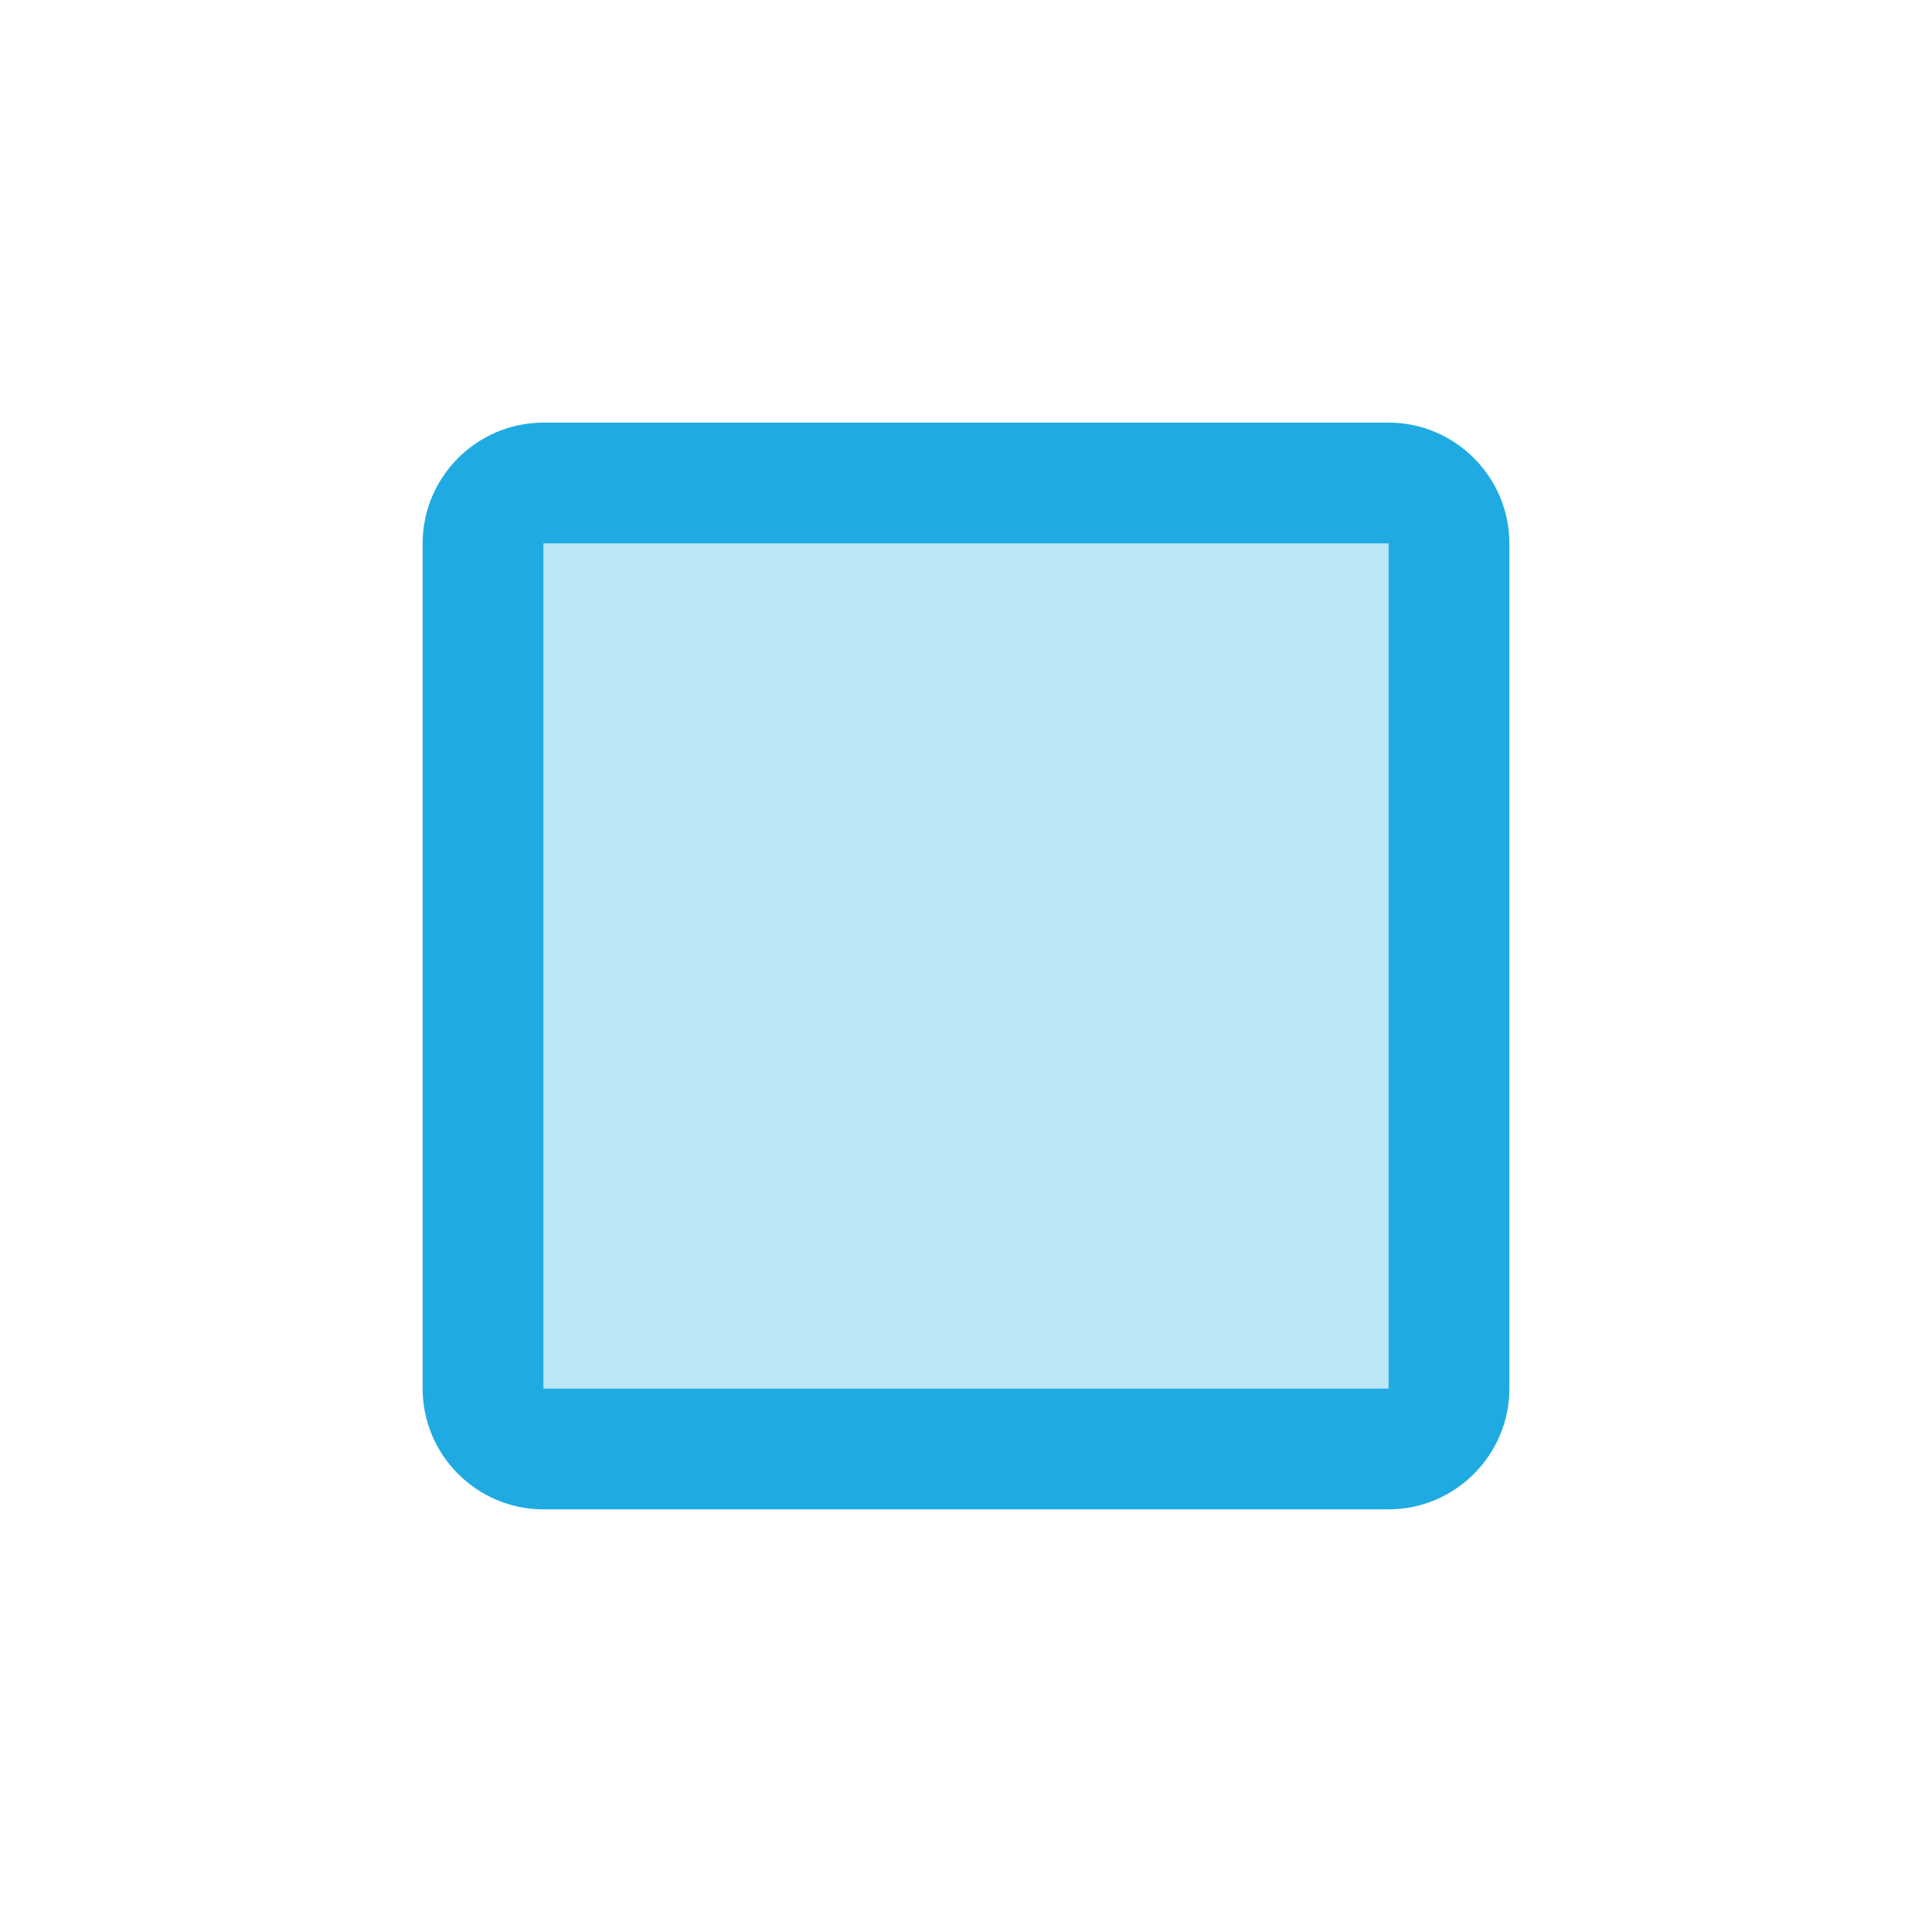
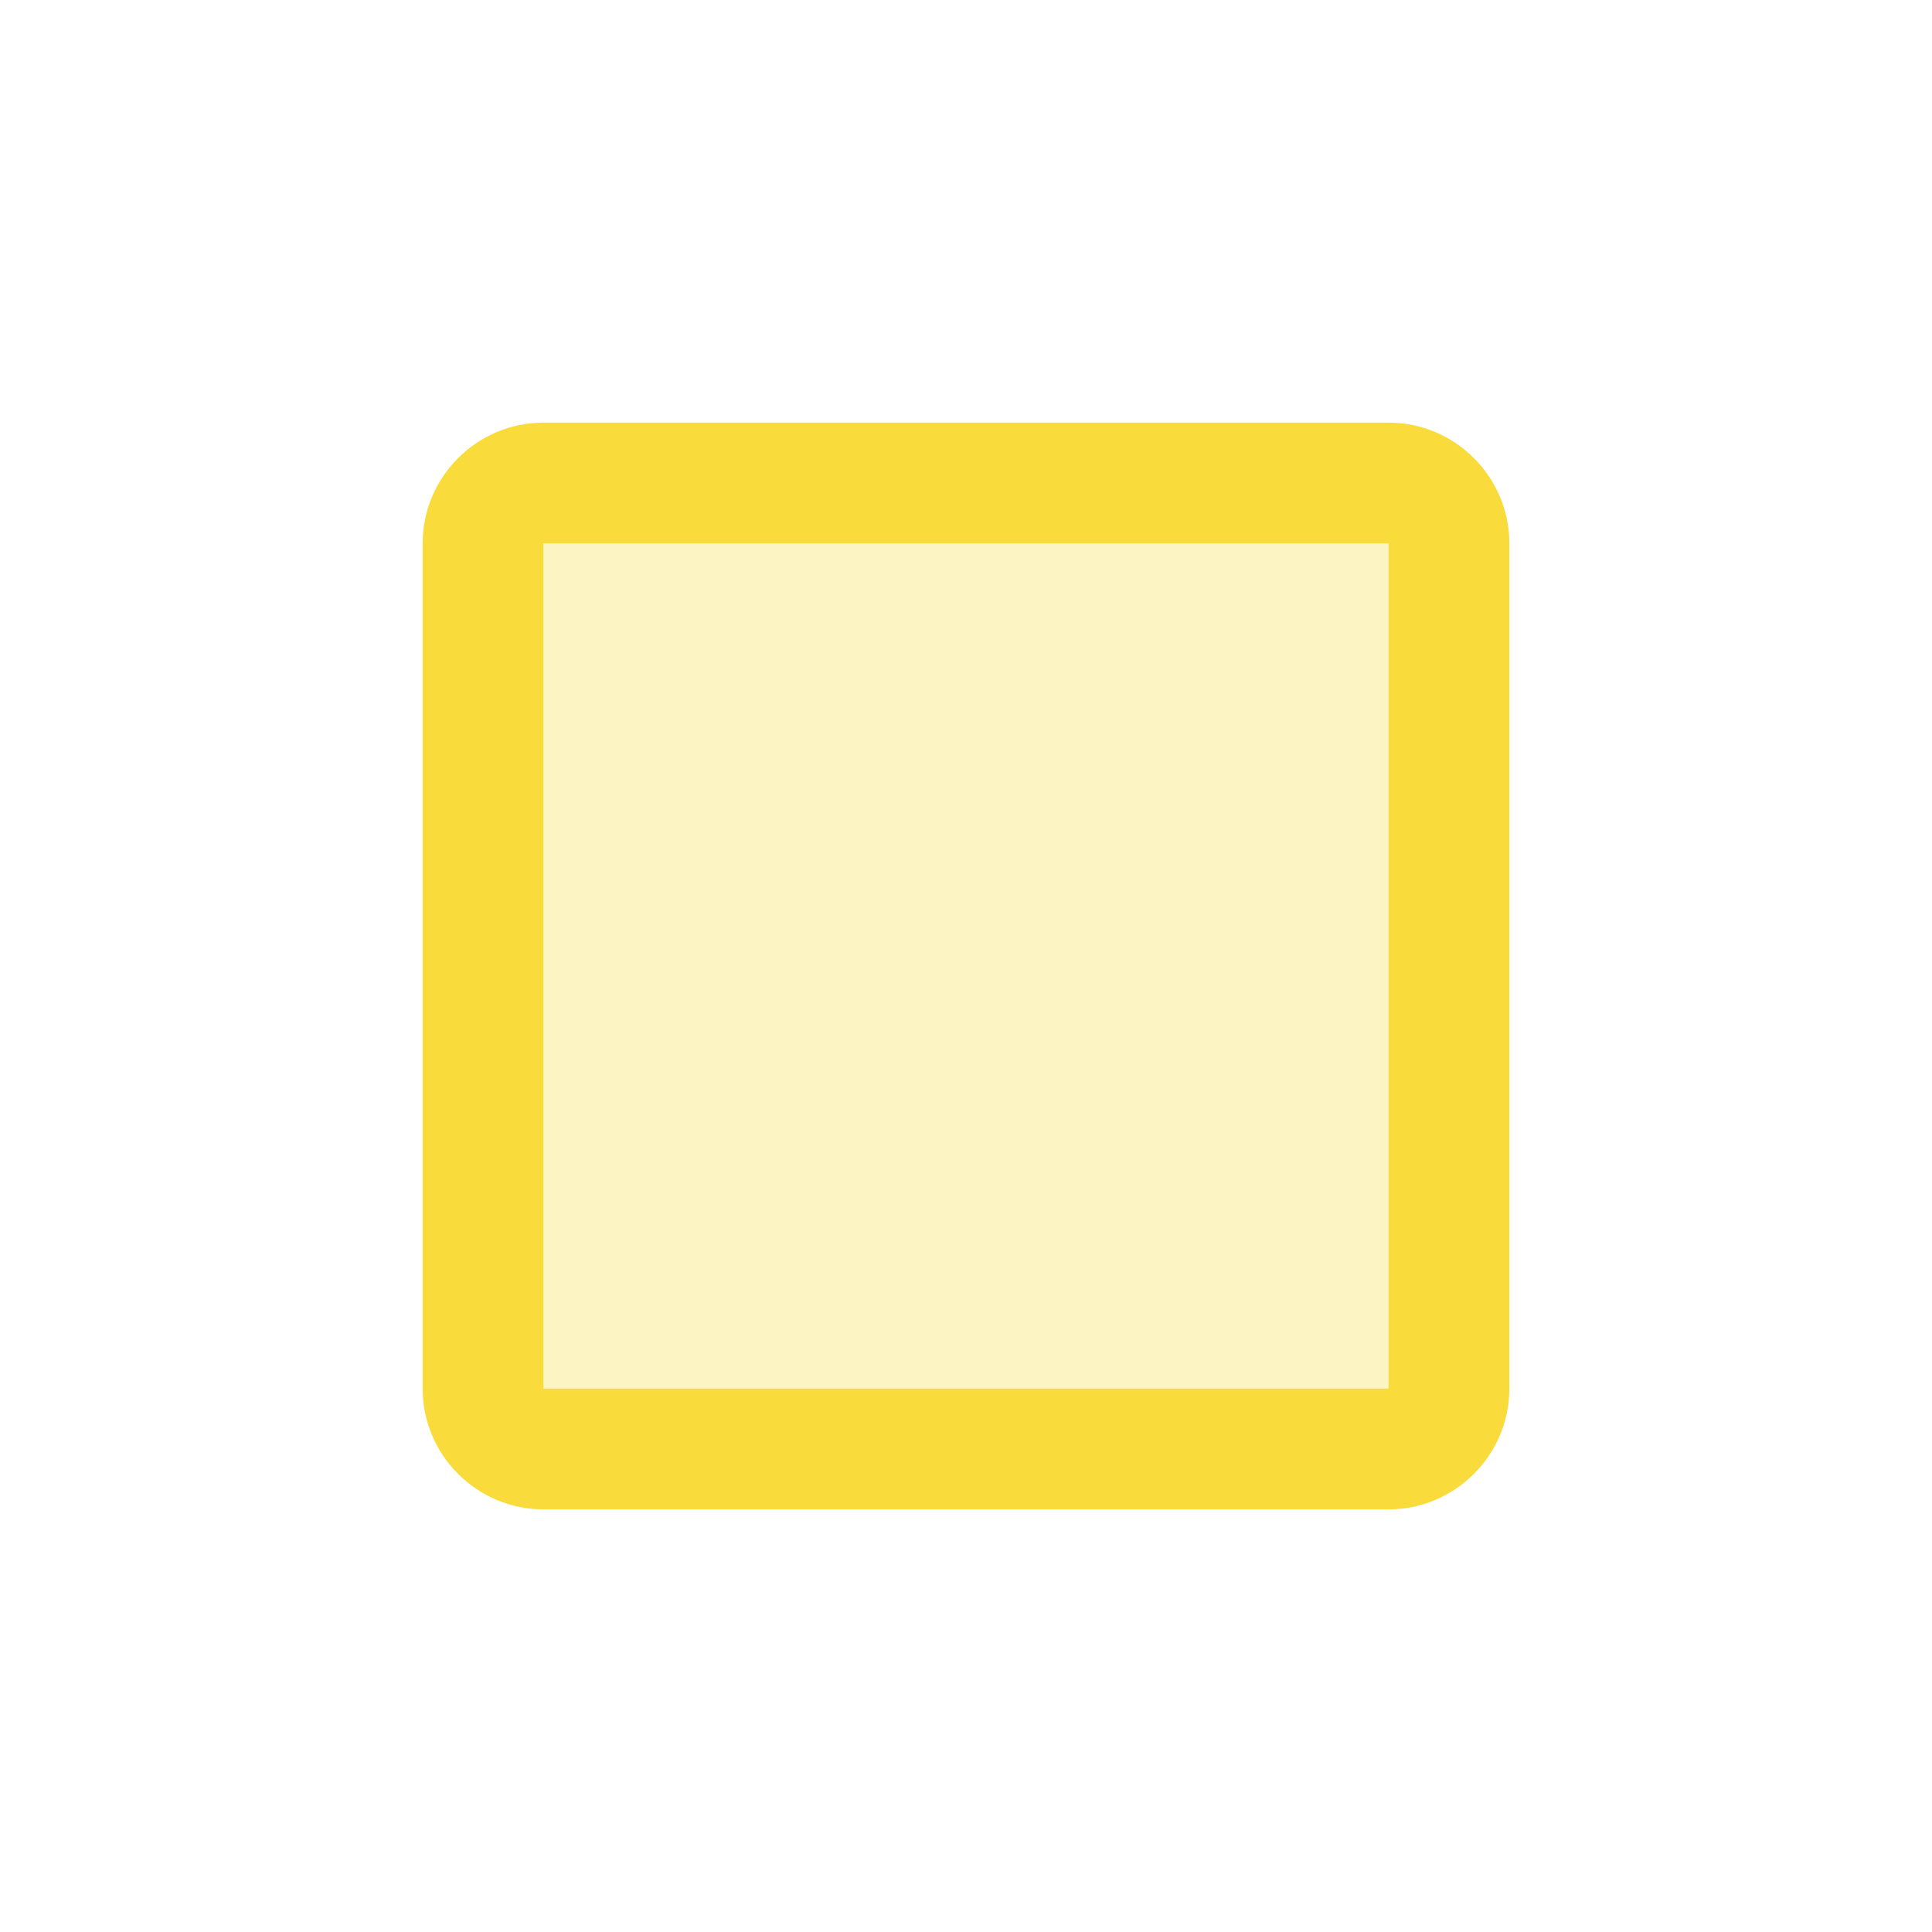
<svg xmlns="http://www.w3.org/2000/svg" version="1.1" id="Layer_1" x="0px" y="0px" viewBox="0 0 32 32" style="enable-background:new 0 0 32 32;" xml:space="preserve">
  <style type="text/css">
	.st0{opacity:0.302;}
- 	.st1{fill-rule:evenodd;clip-rule:evenodd;fill:#1FABE2;}
+ 	.st1{fill-rule:evenodd;clip-rule:evenodd;fill:#F9DC3B;}
</style>
  <g id="Rectangle_3_copy_3" class="st0">
    <g>
      <rect x="8" y="8" class="st1" width="16" height="16" />
    </g>
  </g>
  <g id="Rectangle_2_copy_13">
    <g>
      <path class="st1" d="M23,7H9C7.9,7,7,7.9,7,9v14c0,1.1,0.9,2,2,2h14c1.1,0,2-0.9,2-2V9C25,7.9,24.1,7,23,7z M23,23H9V9h14V23z" />
    </g>
  </g>
</svg>
